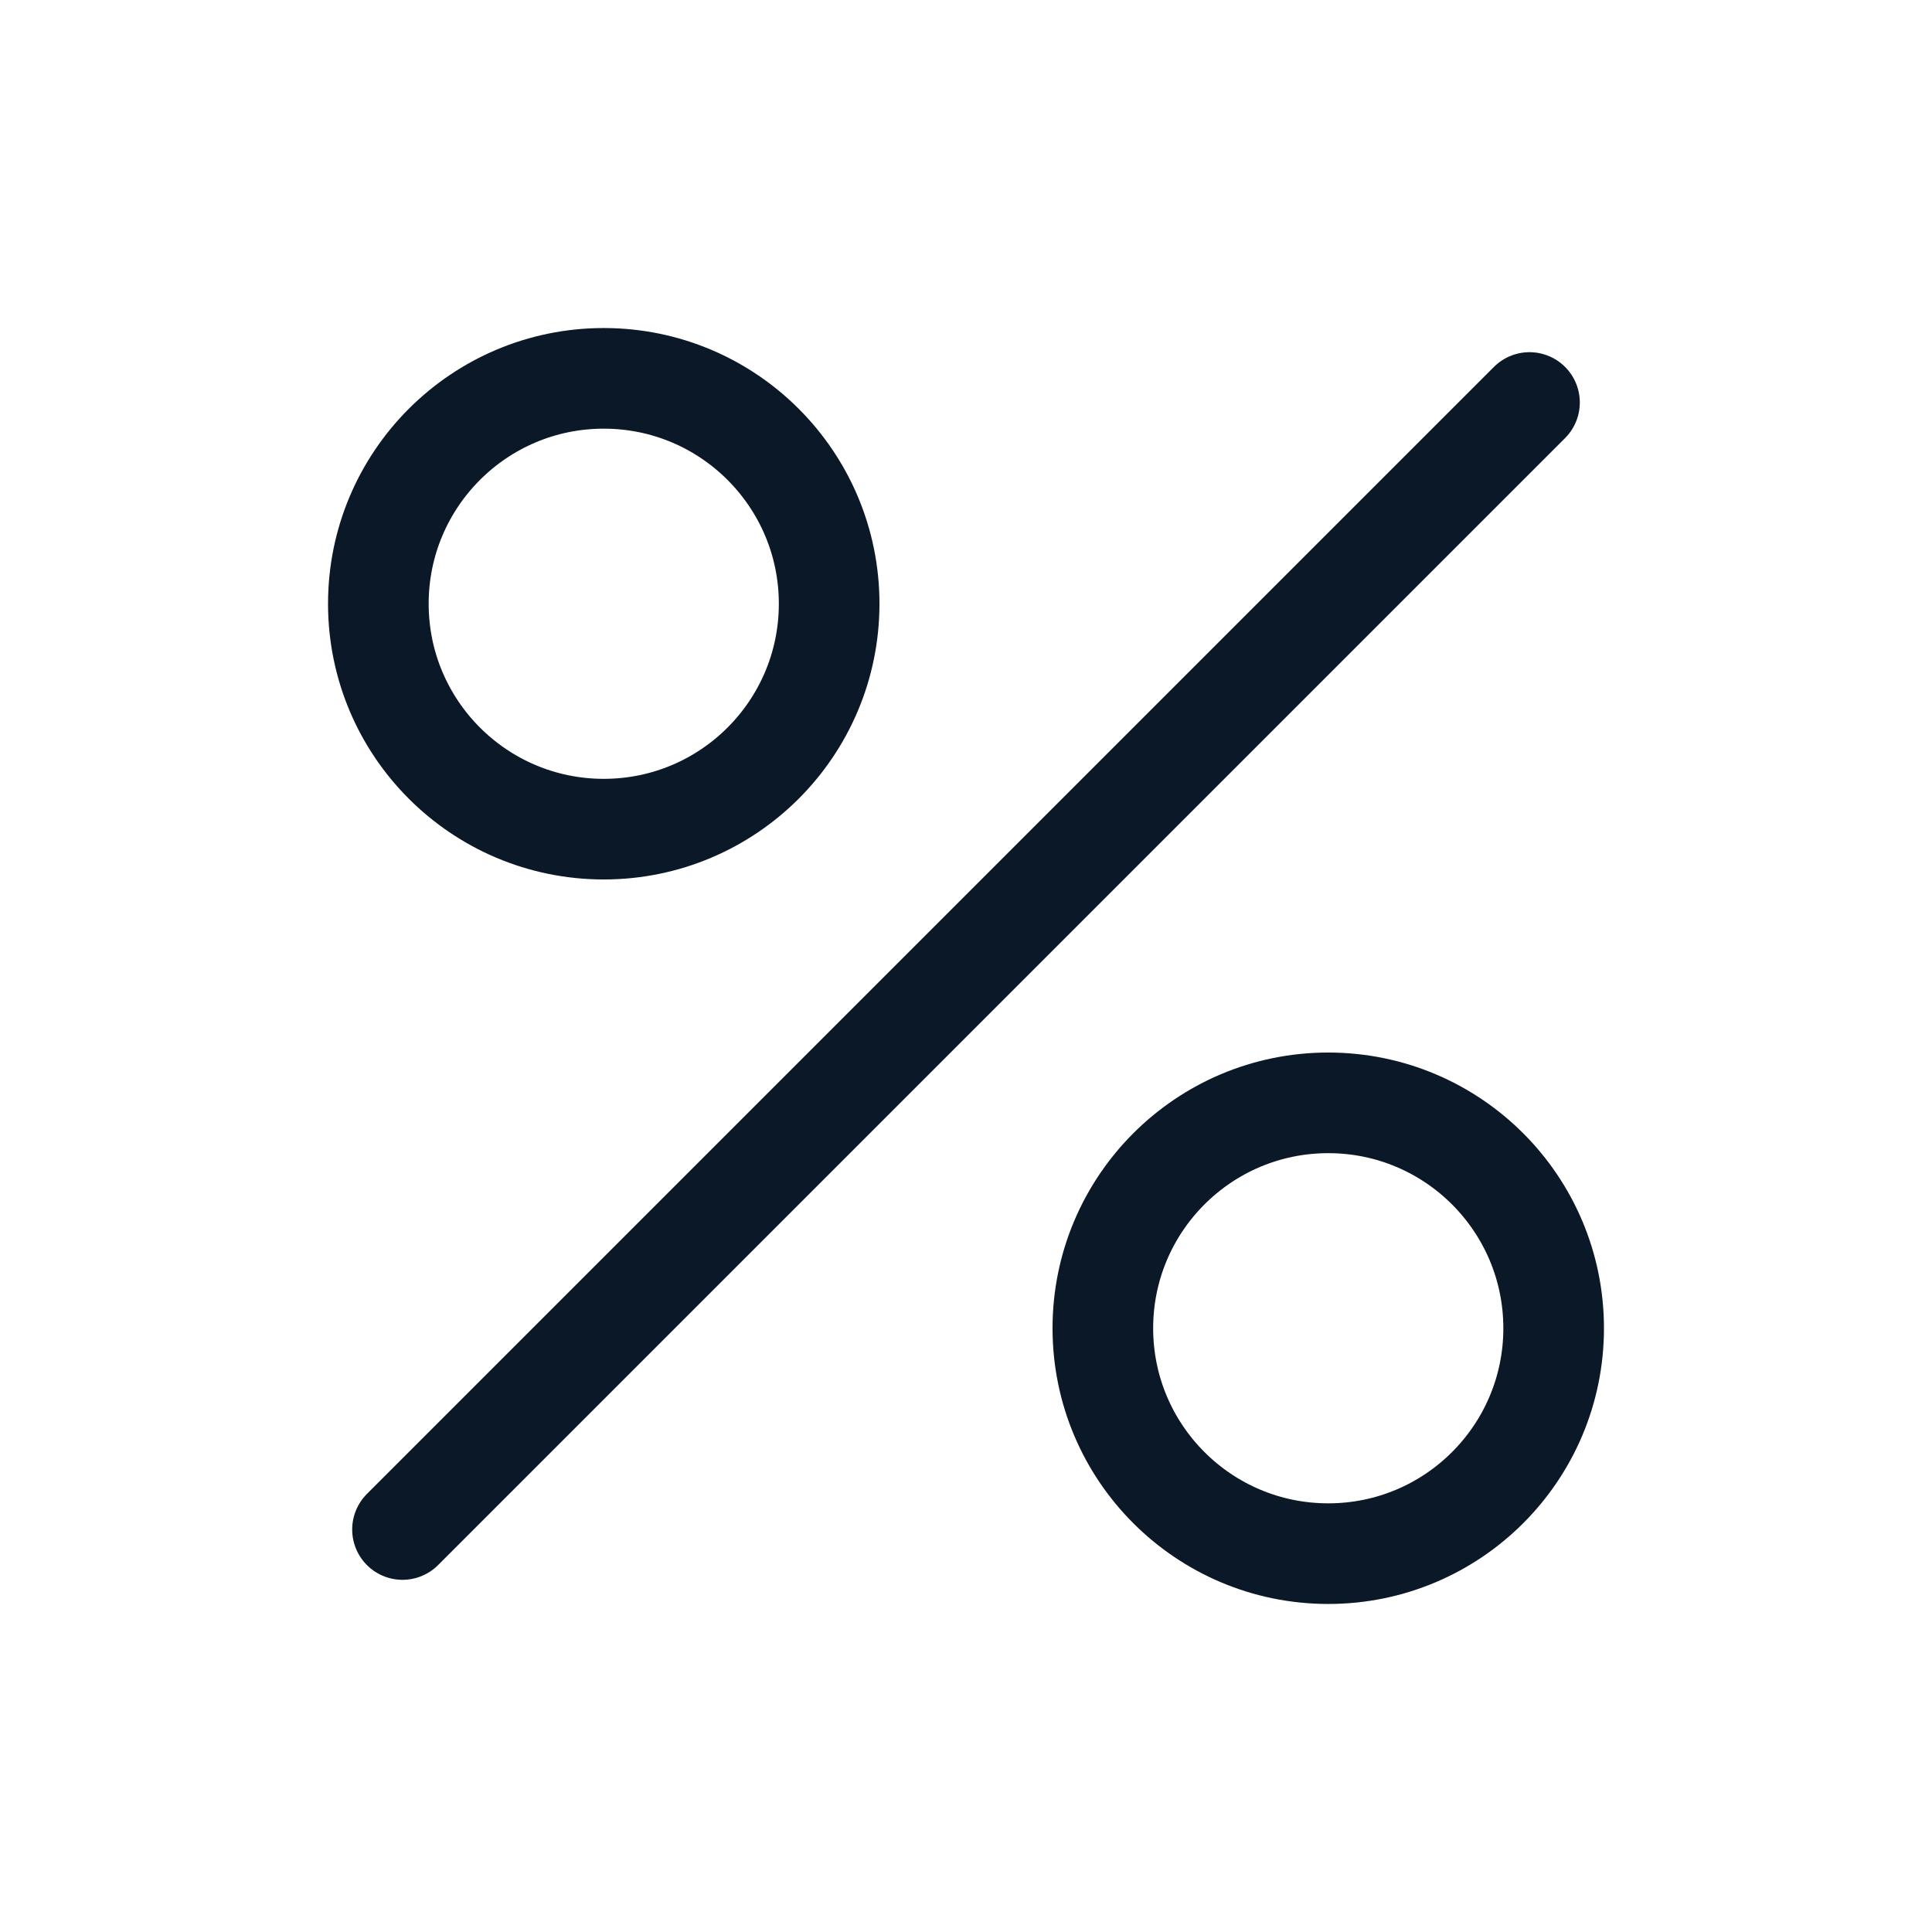
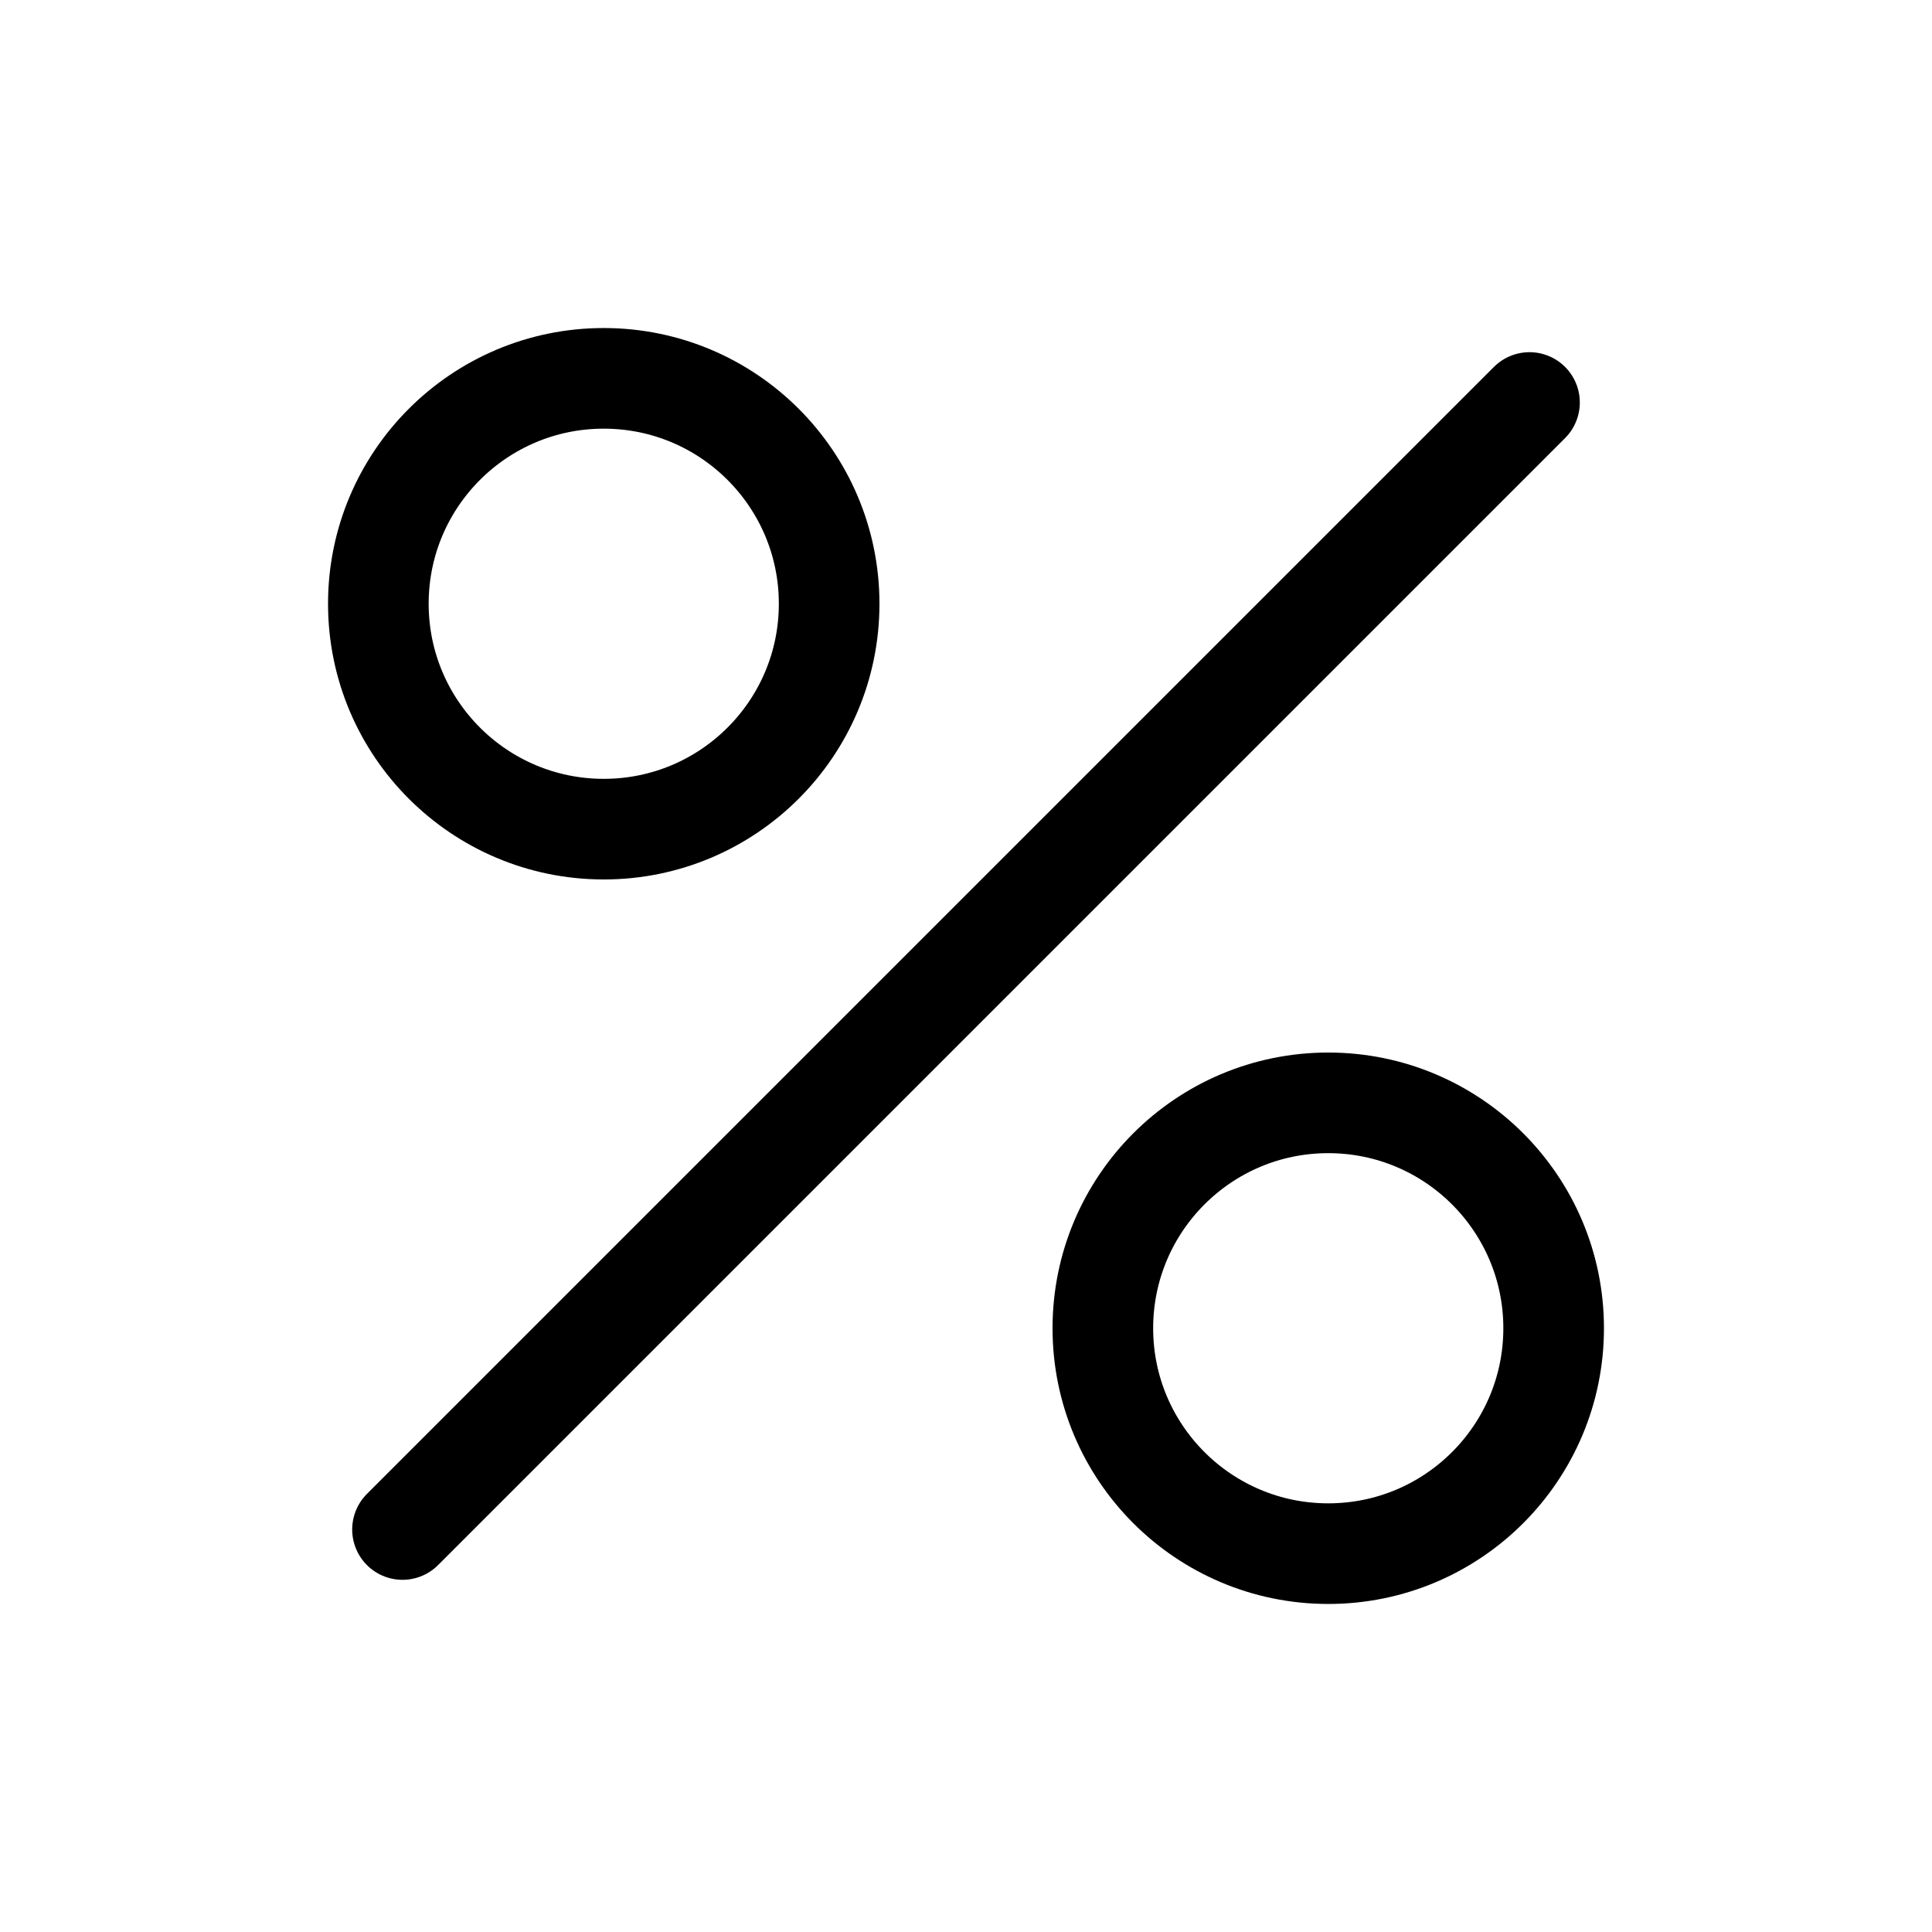
- <svg xmlns="http://www.w3.org/2000/svg" viewBox="0 0 24 24" fill="none" stroke="#0A1828" stroke-width="1.25" stroke-linecap="round" stroke-linejoin="round">
+ <svg xmlns="http://www.w3.org/2000/svg" viewBox="0 0 24 24" fill="none" stroke="currentColor" stroke-width="1.25" stroke-linecap="round" stroke-linejoin="round">
  <line x1="19" y1="5" x2="5" y2="19" />
  <circle cx="7.5" cy="7.5" r="2.8" />
  <circle cx="16.5" cy="16.5" r="2.8" />
</svg>
